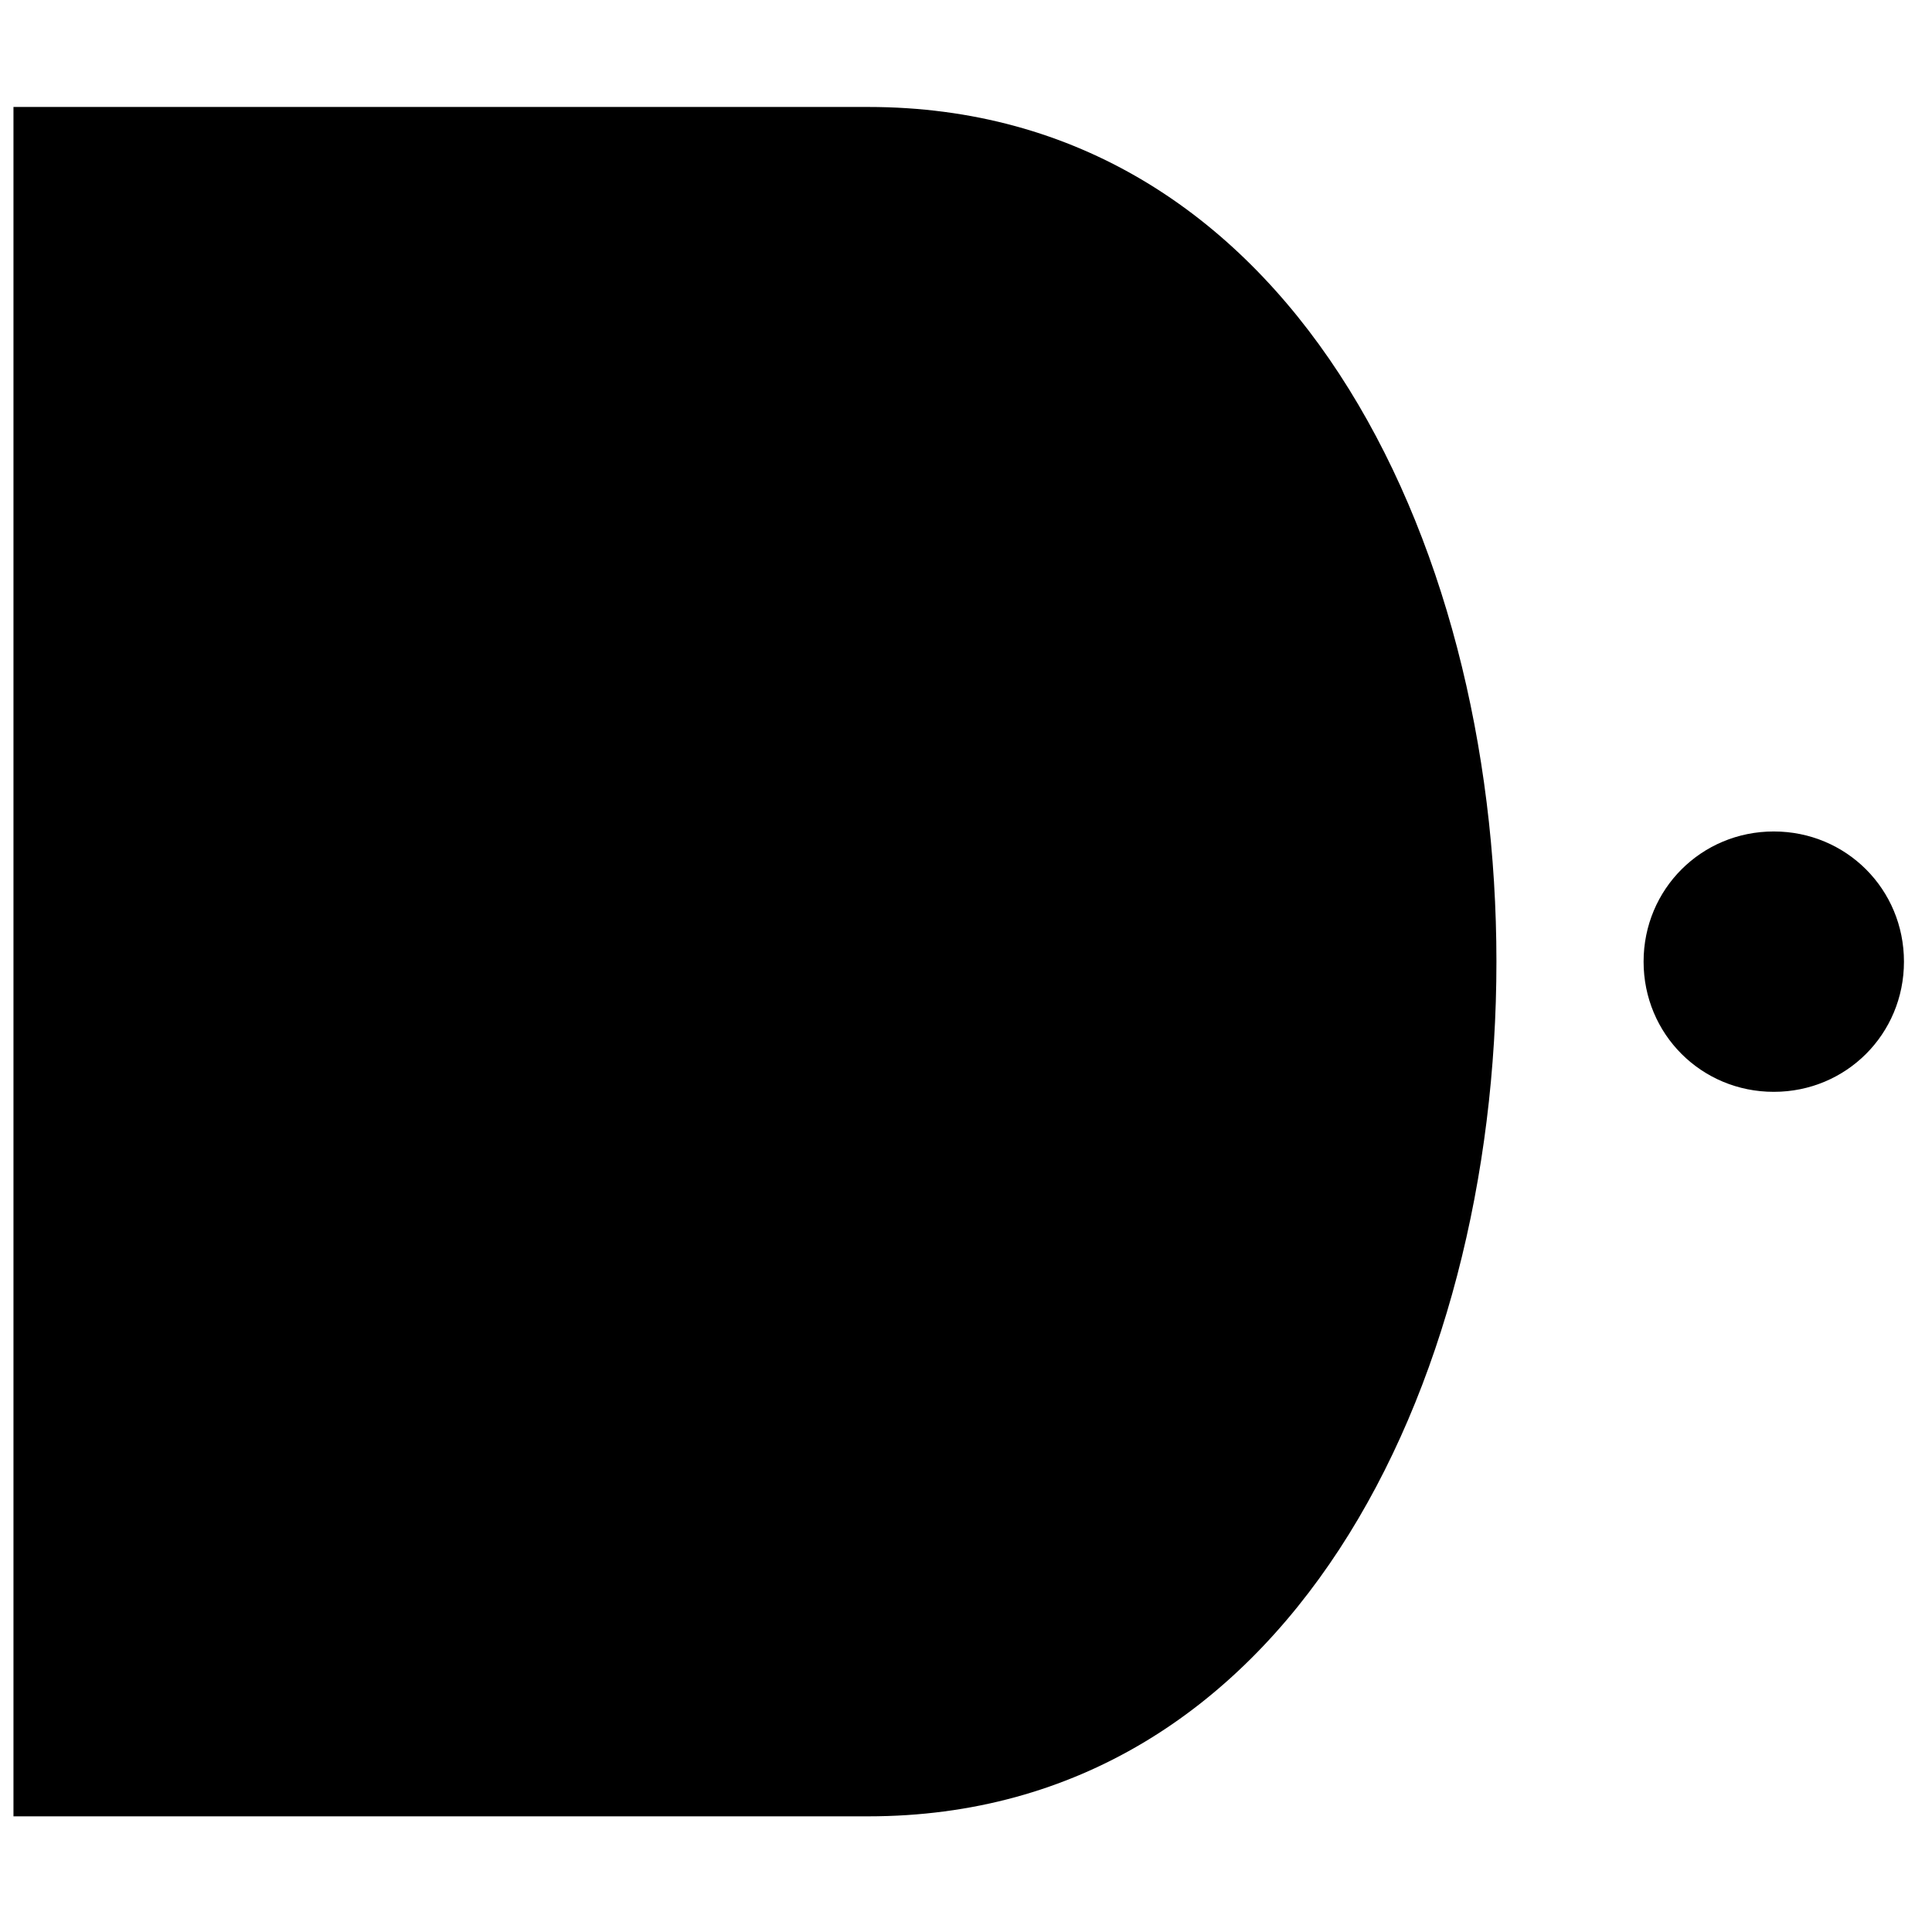
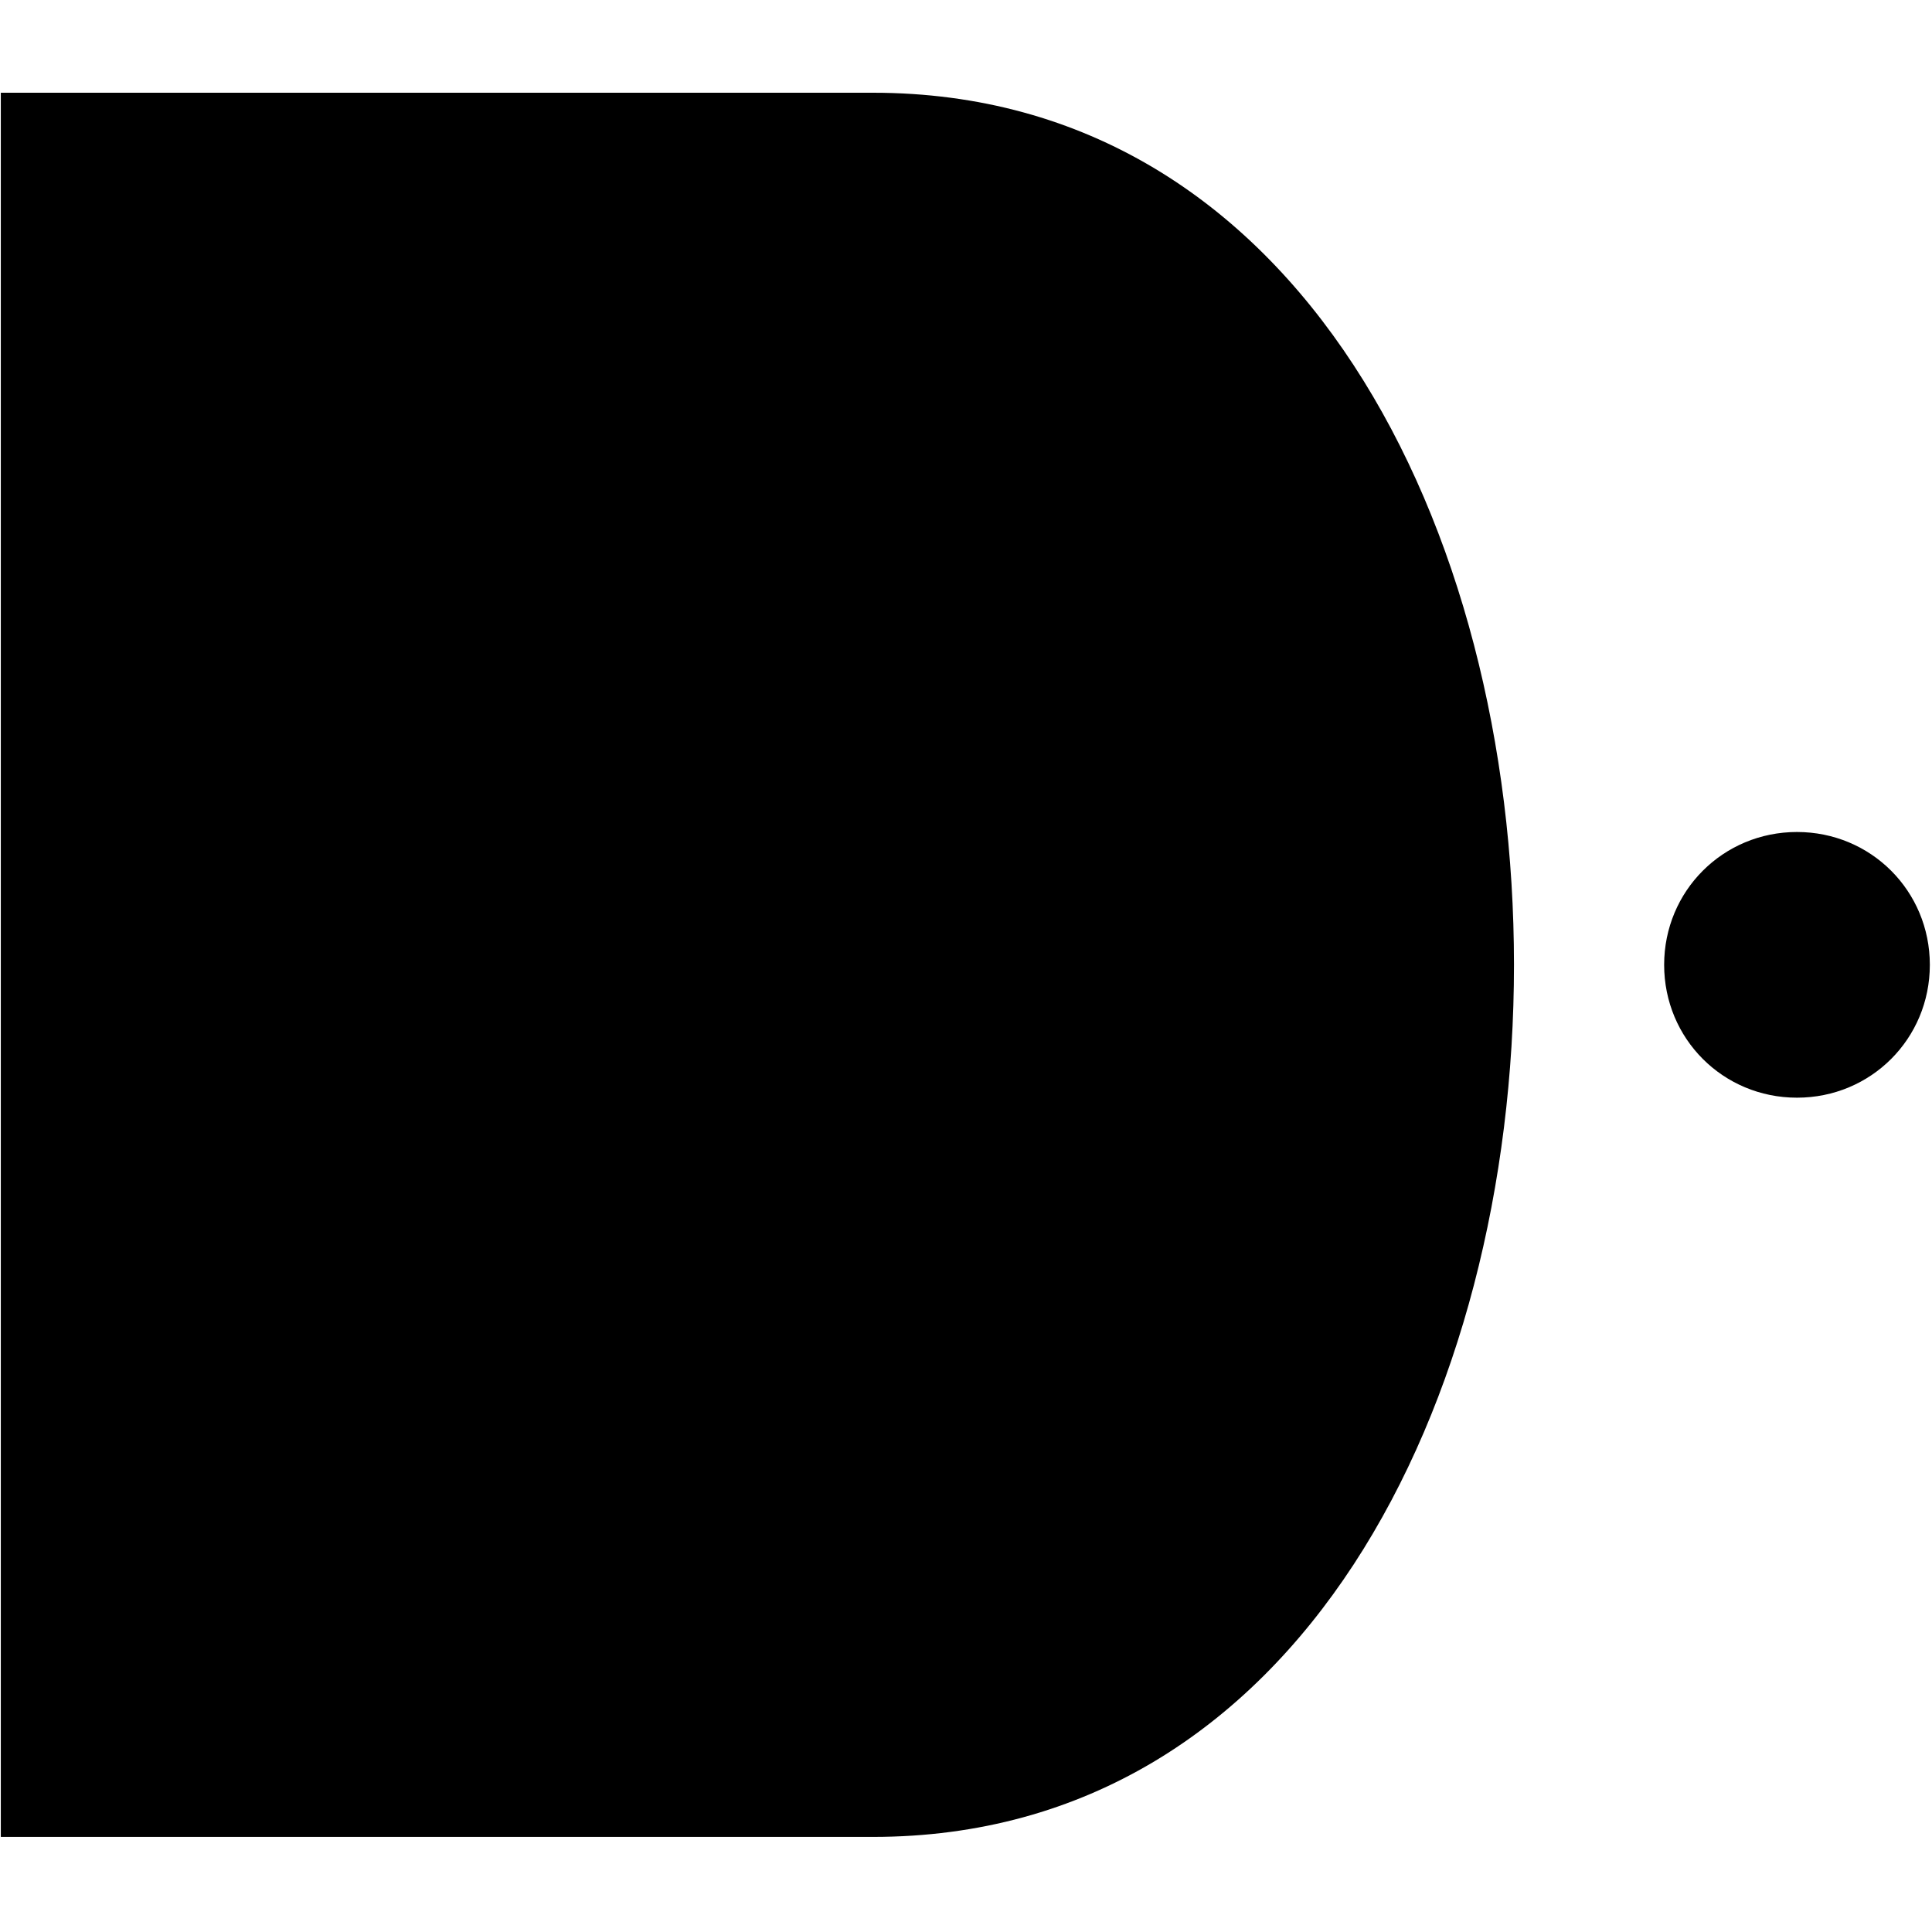
- <svg xmlns="http://www.w3.org/2000/svg" viewBox="0 0 341.333 341.333" version="1.1" id="svg279" width="512" height="512">
+ <svg xmlns="http://www.w3.org/2000/svg" viewBox="0 0 50 50" version="1.1" id="svg279" width="50" height="50">
  <defs id="defs283" />
  <g class="" id="g277">
-     <path d="M 2.379,18.898 V 320.898 H 153.379 c 148,0 148,-302 0,-302 z M 313.379,146.898 c -12.8,0 -23,10.2 -23,23 0,12.8 10.2,23 23,23 12.8,0 23,-10.2 23,-23 0,-12.8 -10.2,-23 -23,-23 z" fill="#000000" fill-opacity="1" id="path275" />
+     <path d="M 0.021,2.4 V 47.539 H 22.591 c 22.121,0 22.121,-45.139 0,-45.139 z M 46.506,21.532 c -1.913,0 -3.438,1.525 -3.438,3.438 0,1.913 1.525,3.438 3.438,3.438 1.913,0 3.438,-1.525 3.438,-3.438 0,-1.913 -1.525,-3.438 -3.438,-3.438 z" fill="#000000" fill-opacity="1" id="path275" style="stroke-width:0.149" />
  </g>
</svg>
